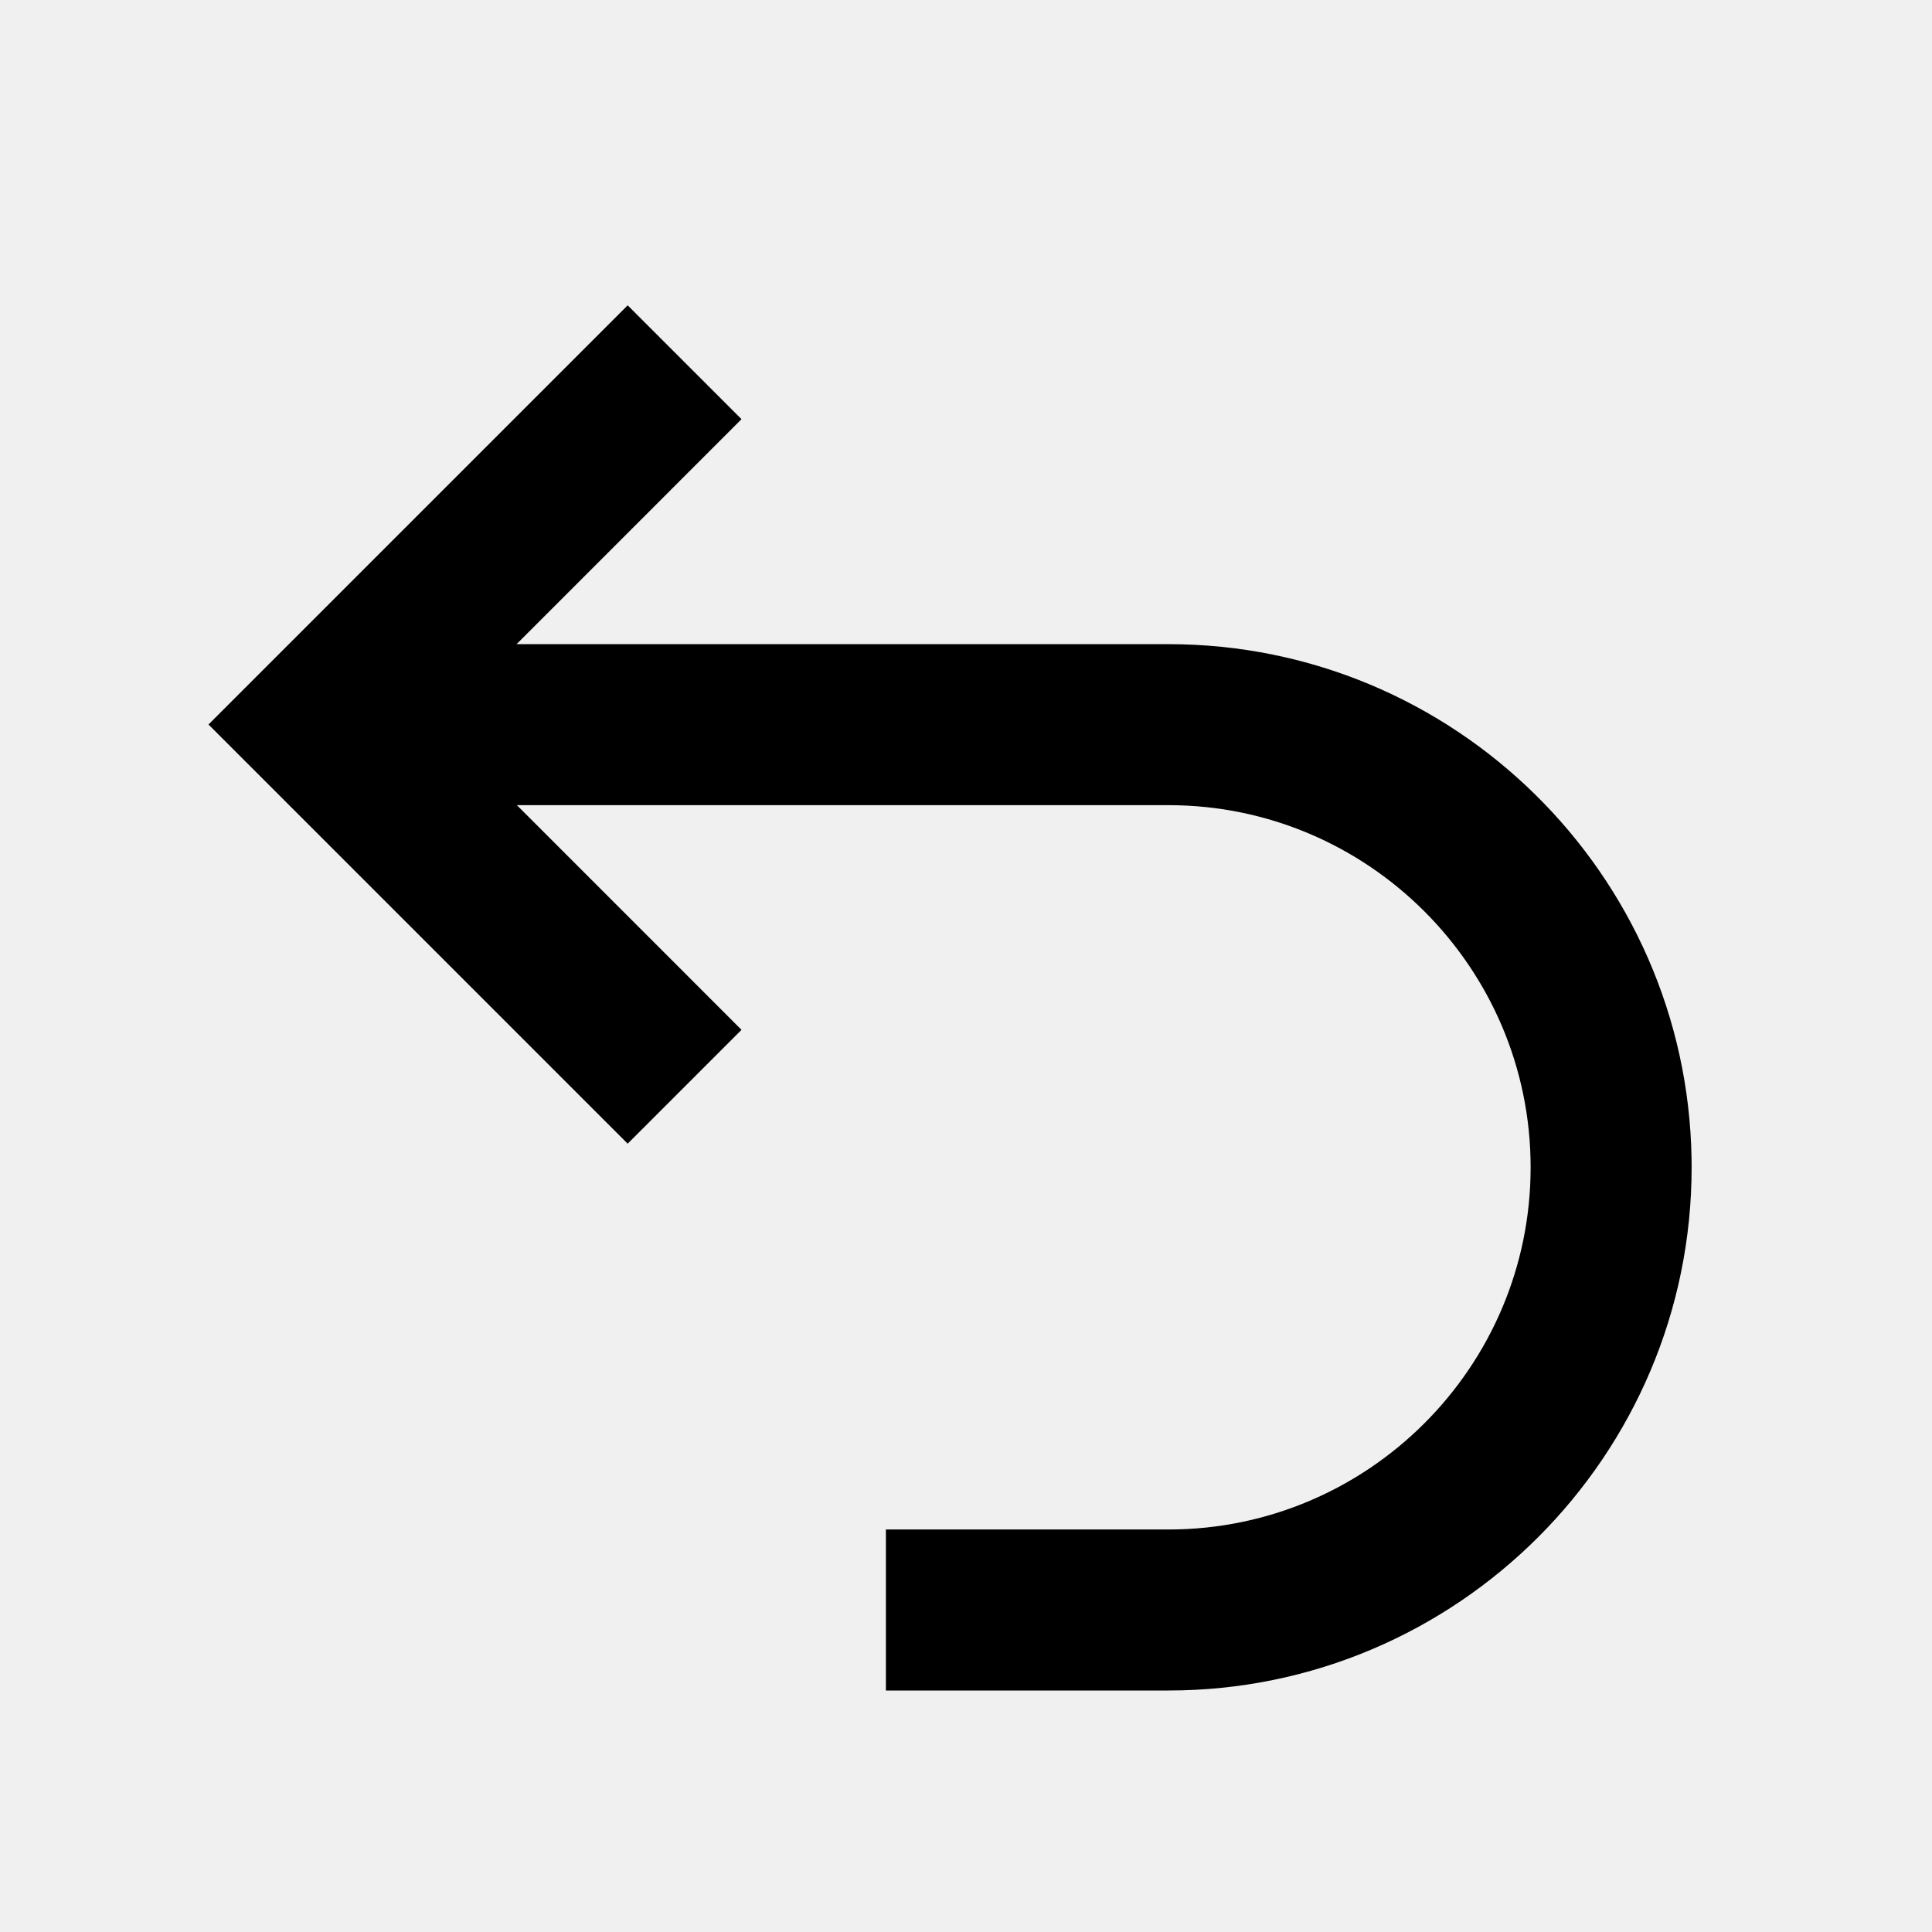
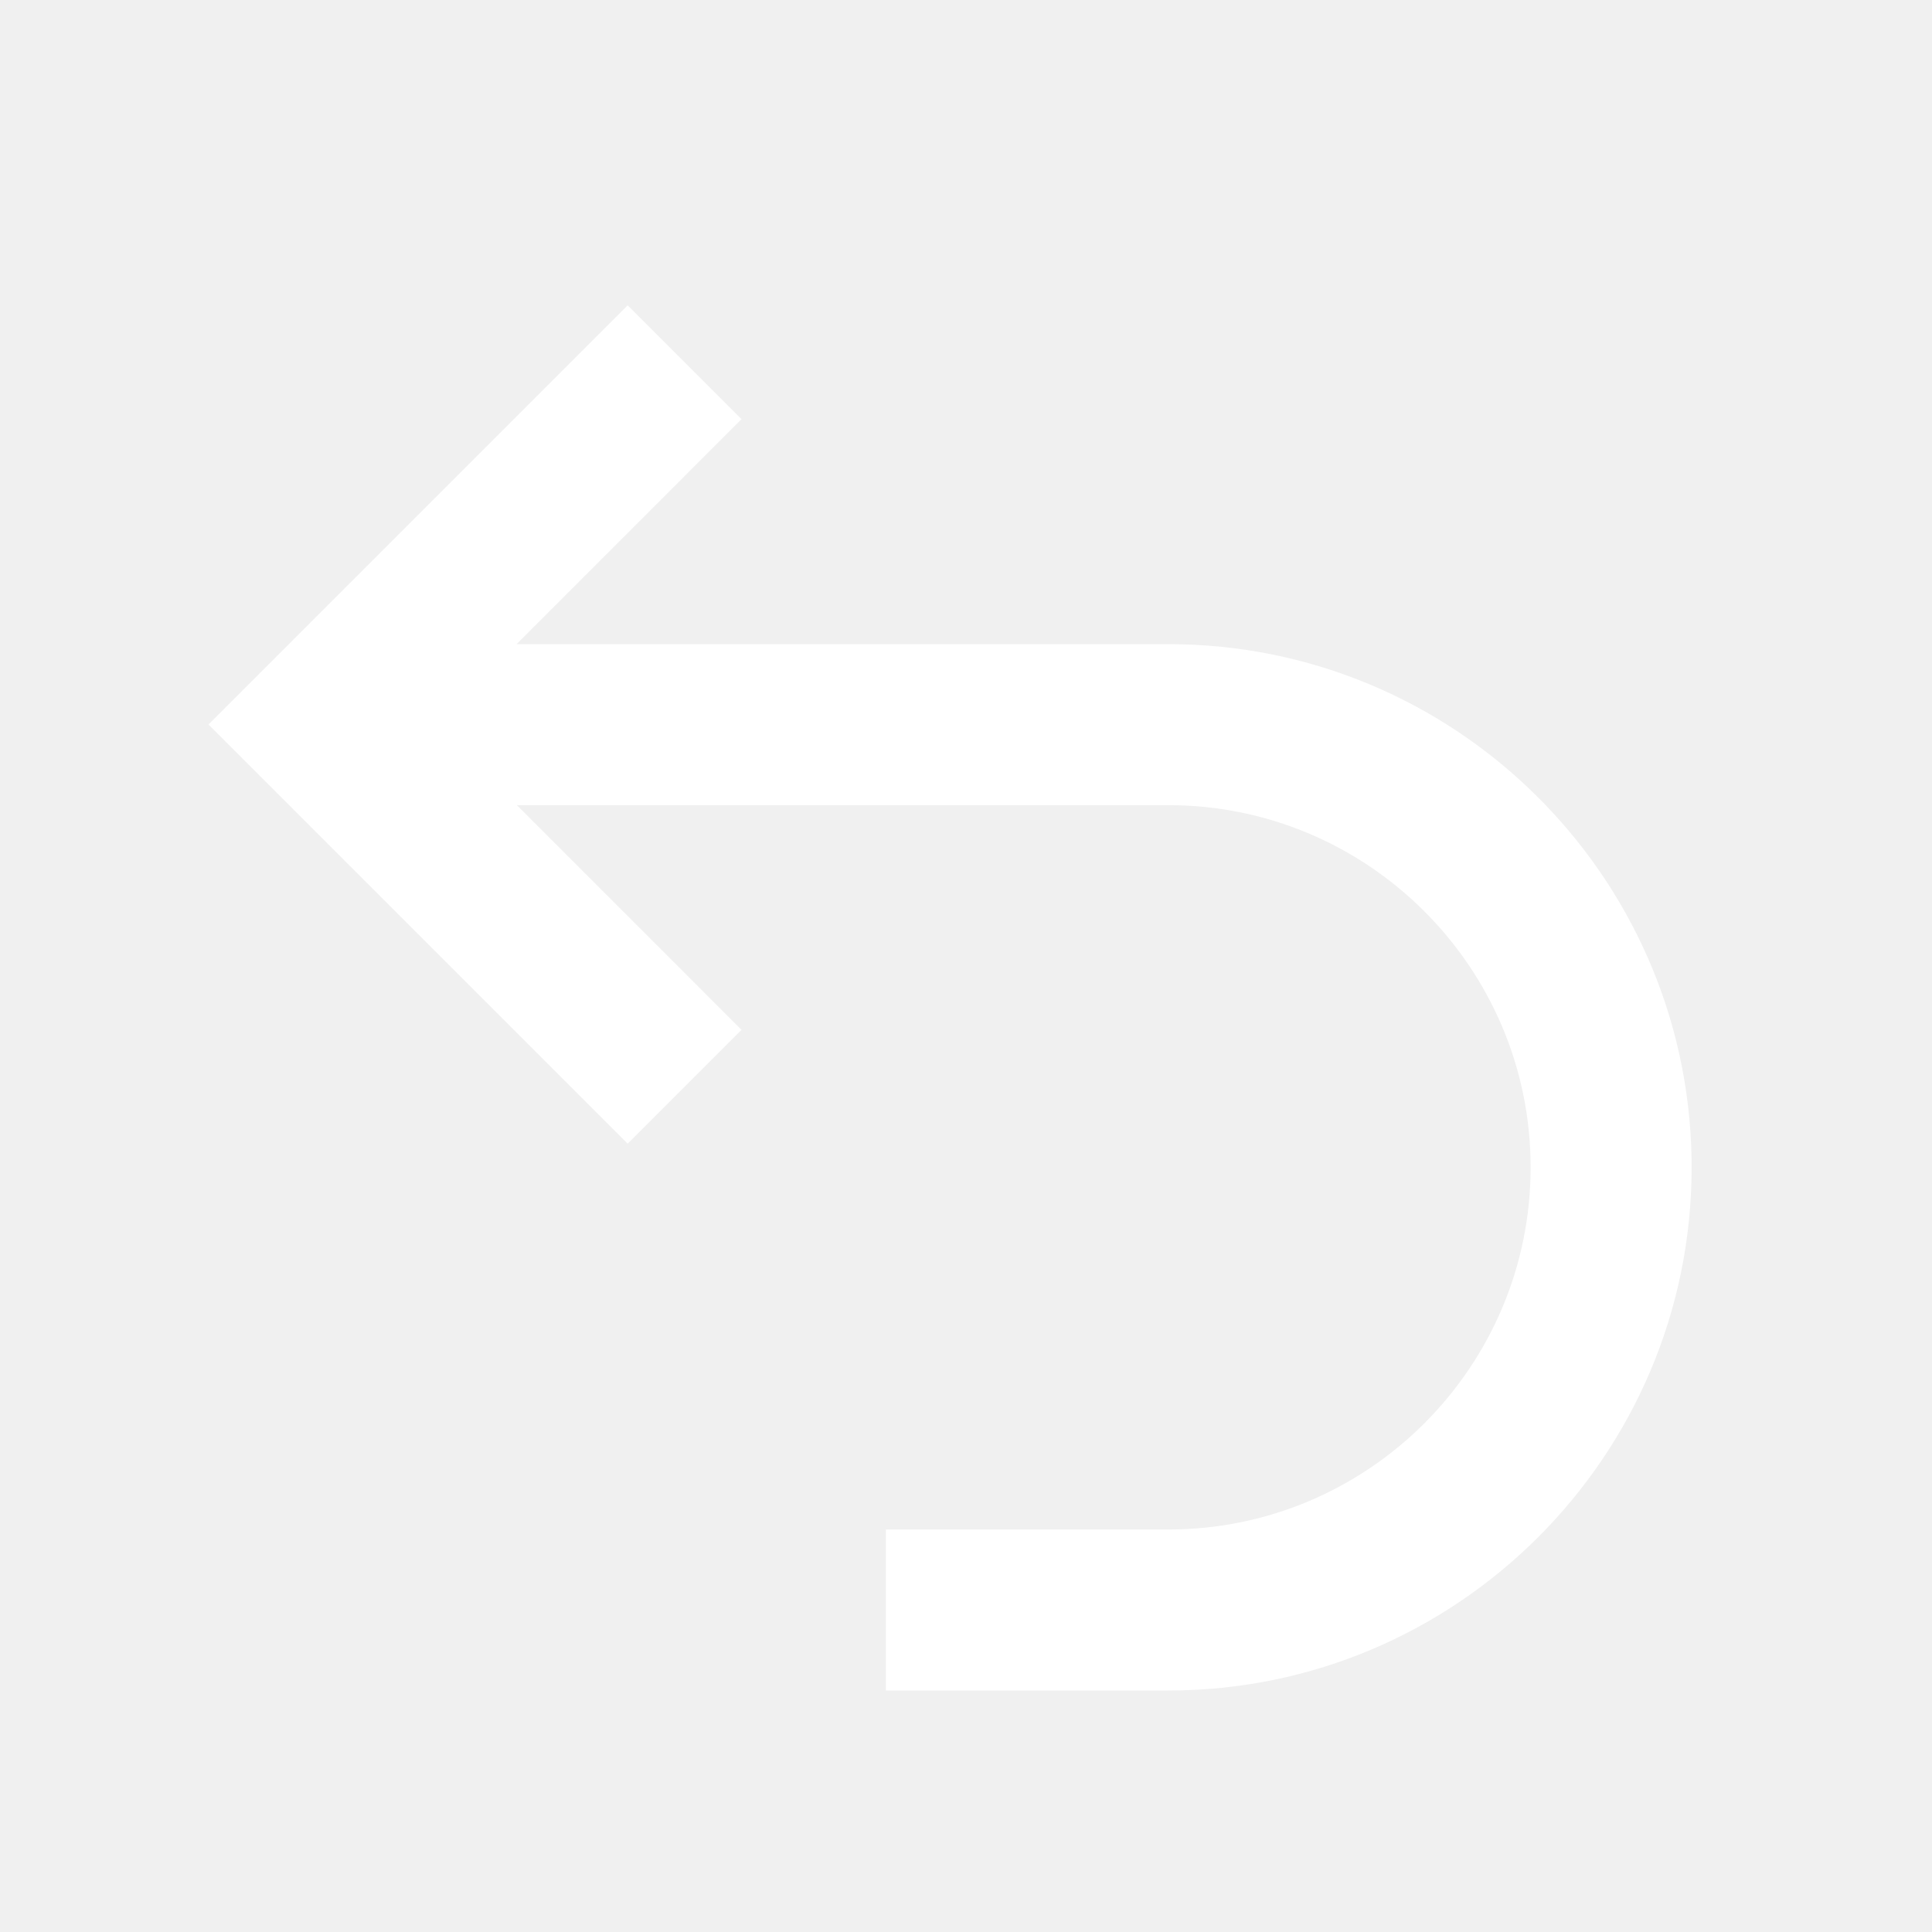
<svg xmlns="http://www.w3.org/2000/svg" viewBox="0 0 512 512" version="1.1">
  <g id="Page-1" stroke="none" stroke-width="1" fill="none" fill-rule="evenodd">
-     <g id="Combined-Shape" fill="#000000" transform="translate(55.25333, 80.91505)">
+     <g id="Combined-Shape" fill="#ffffff" transform="translate(55.25333, 80.91505)">
      <path d="M141.255,192 L111.085,222.17 L0,111.085 L111.085,0 L141.255,30.17 L81.642,89.794 L254.4,89.794 C330.094,89.794 391.8,150.743 393.027,226.15 L393.045,228.44 C393.045,304.898 330.859,367.085 254.4,367.085 L254.4,367.085 L179.52,367.085 L179.52,324.418 L254.4,324.418 C307.307,324.418 350.379,281.346 350.379,228.44 C350.379,175.533 307.307,132.461 254.4,132.461 L254.4,132.461 L81.727,132.46 L141.255,192 Z">

</path>
    </g>
  </g>
</svg>
